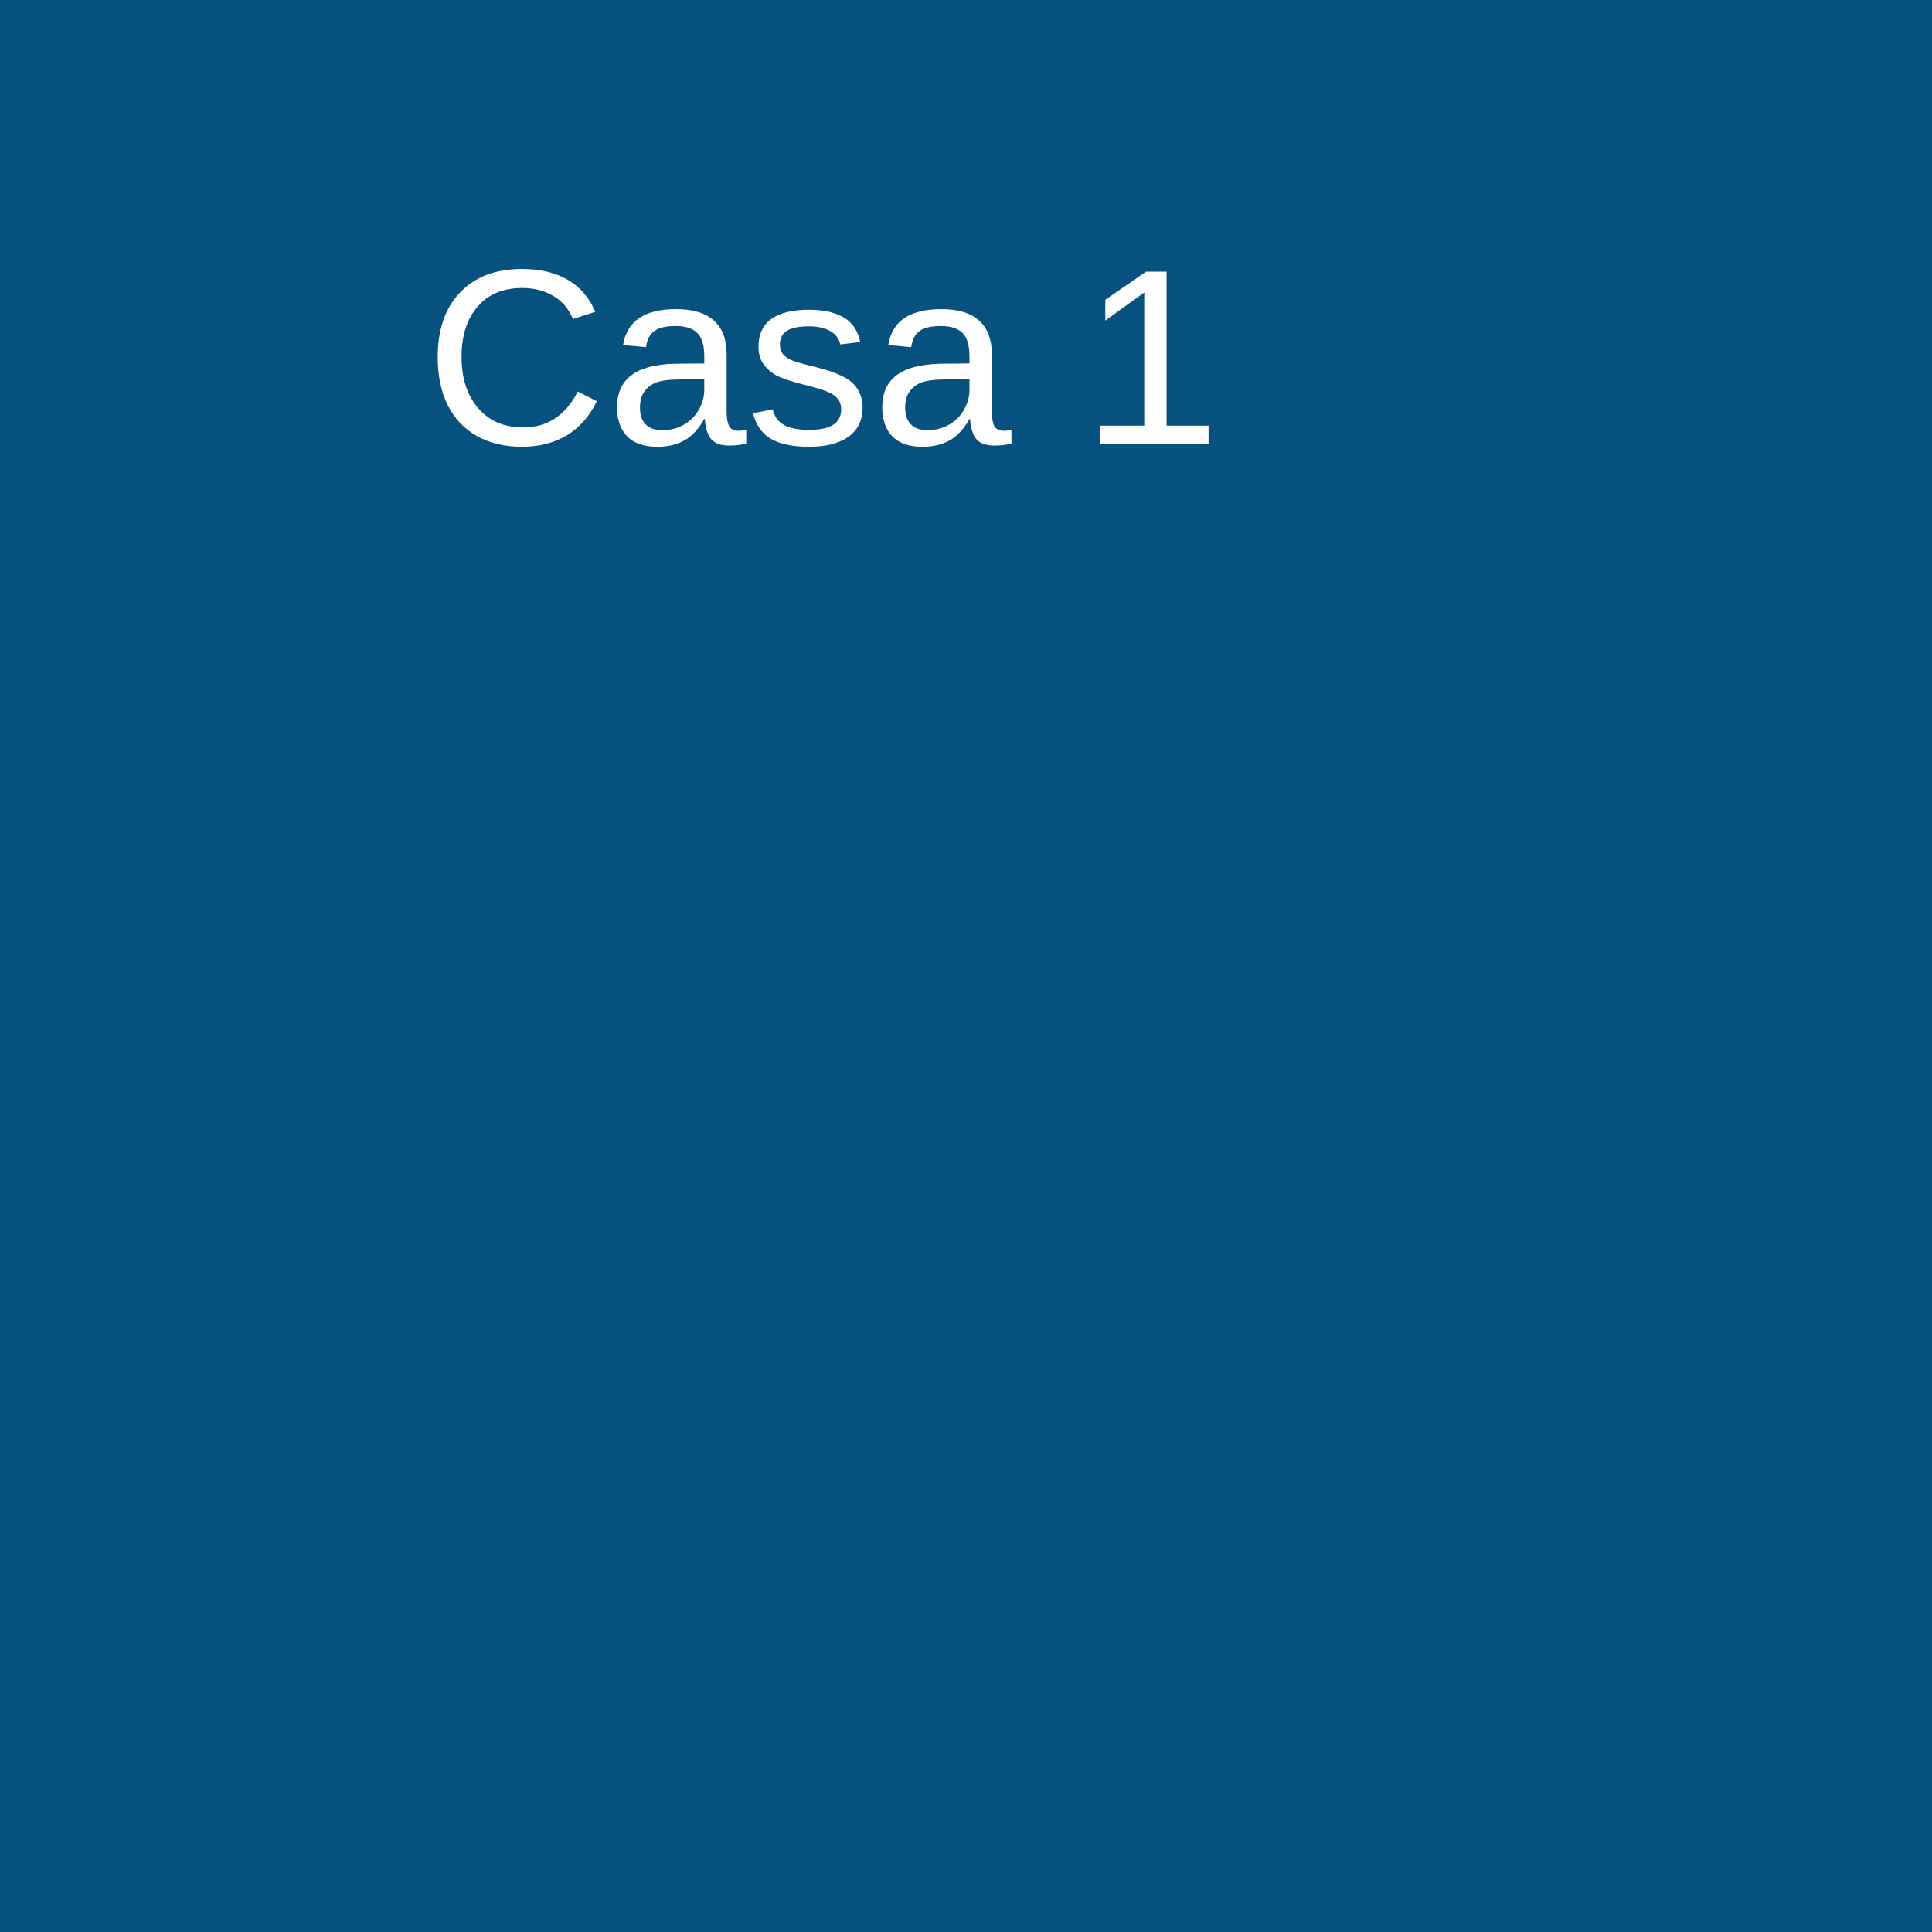
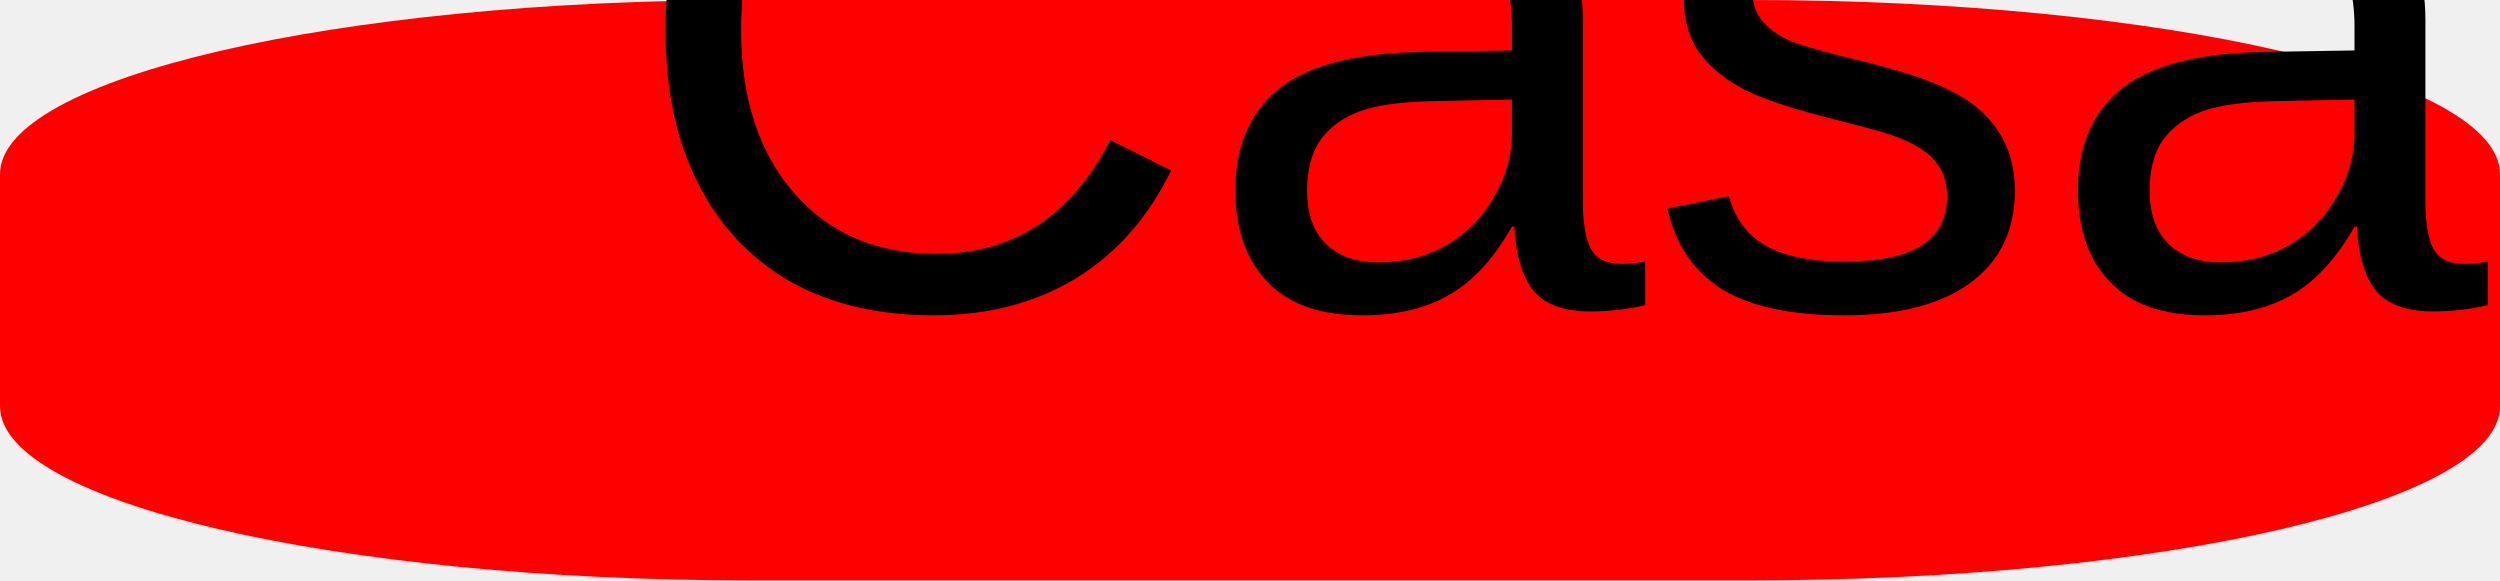
- <svg xmlns="http://www.w3.org/2000/svg" width="100%" height="100%" viewBox="0 0 100 100">
-   <rect x="0" y="0" width="100" height="100" fill="#07517f" />
-   <text x="22" y="23" font-family="Arial" font-size="13" fill="white">
-         Casa 1
+ <svg xmlns="http://www.w3.org/2000/svg" width="100%" height="100%">
+   <rect x="0" y="0" width="100%" height="100%" fill="red" rx="30%" ry="30%" />
+   <text x="25%" y="53%" font-family="Arial" font-size="16" fill="black">
+         Casa 2
    </text>
</svg>
